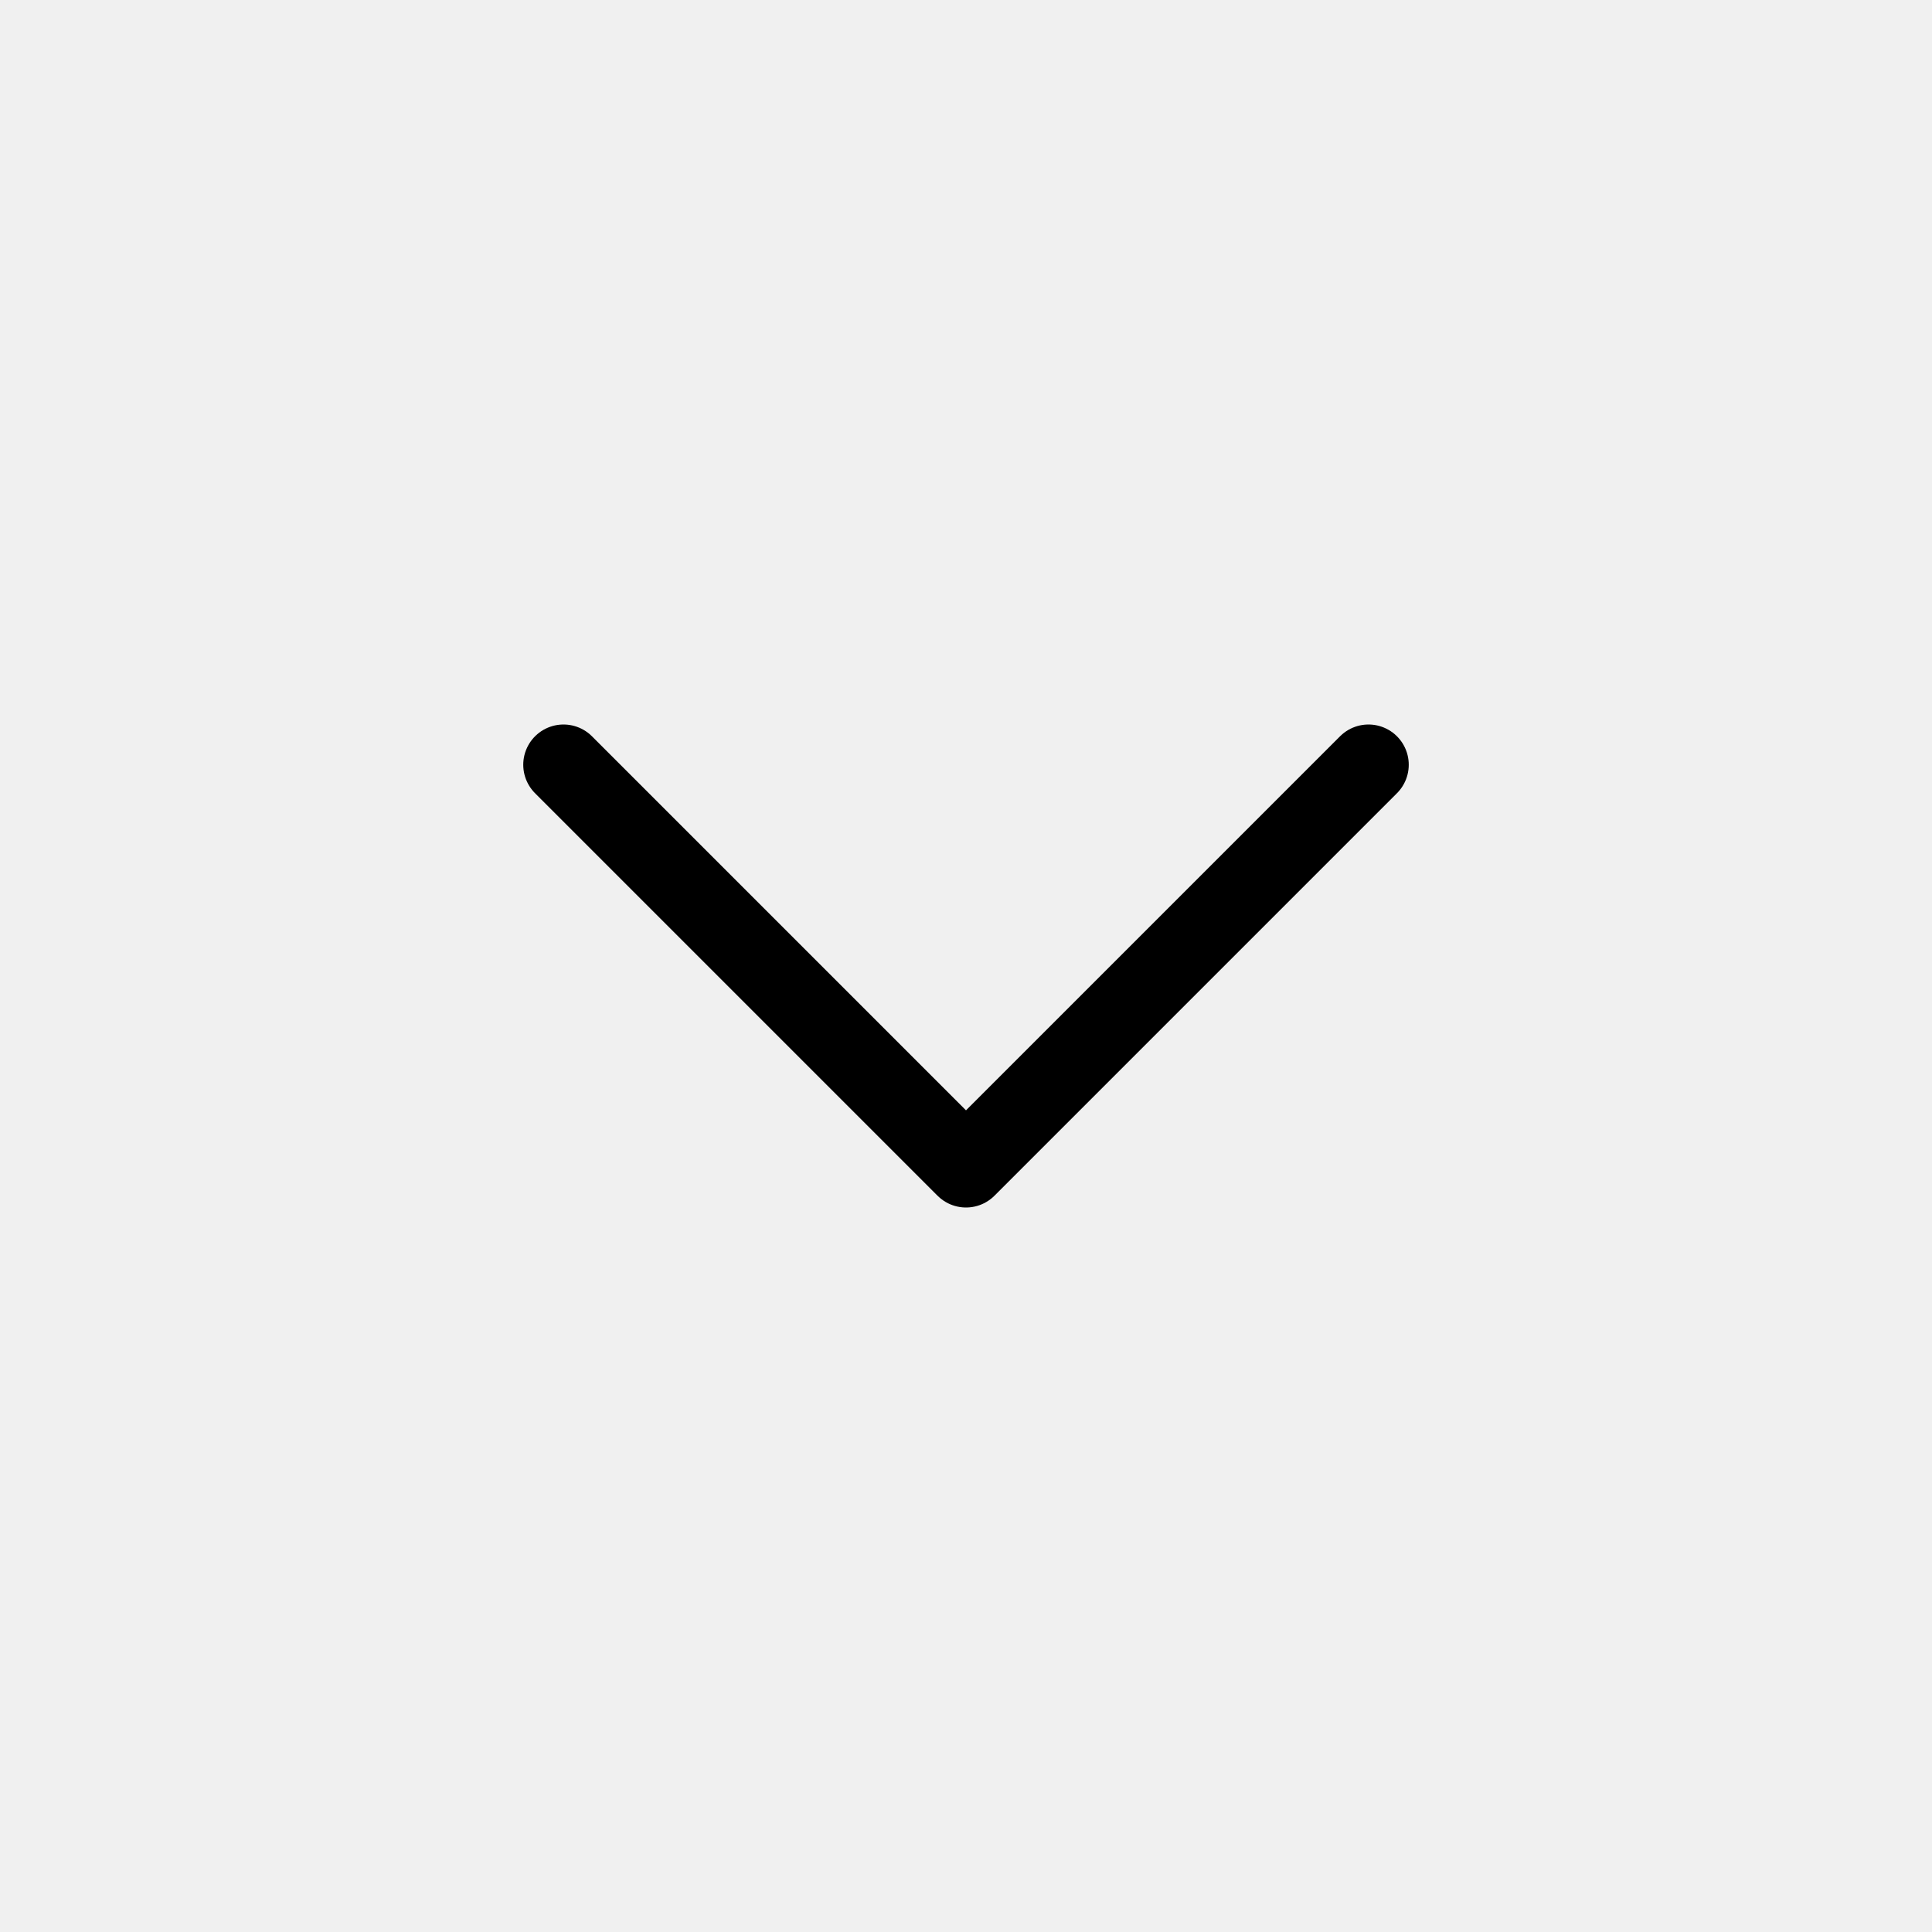
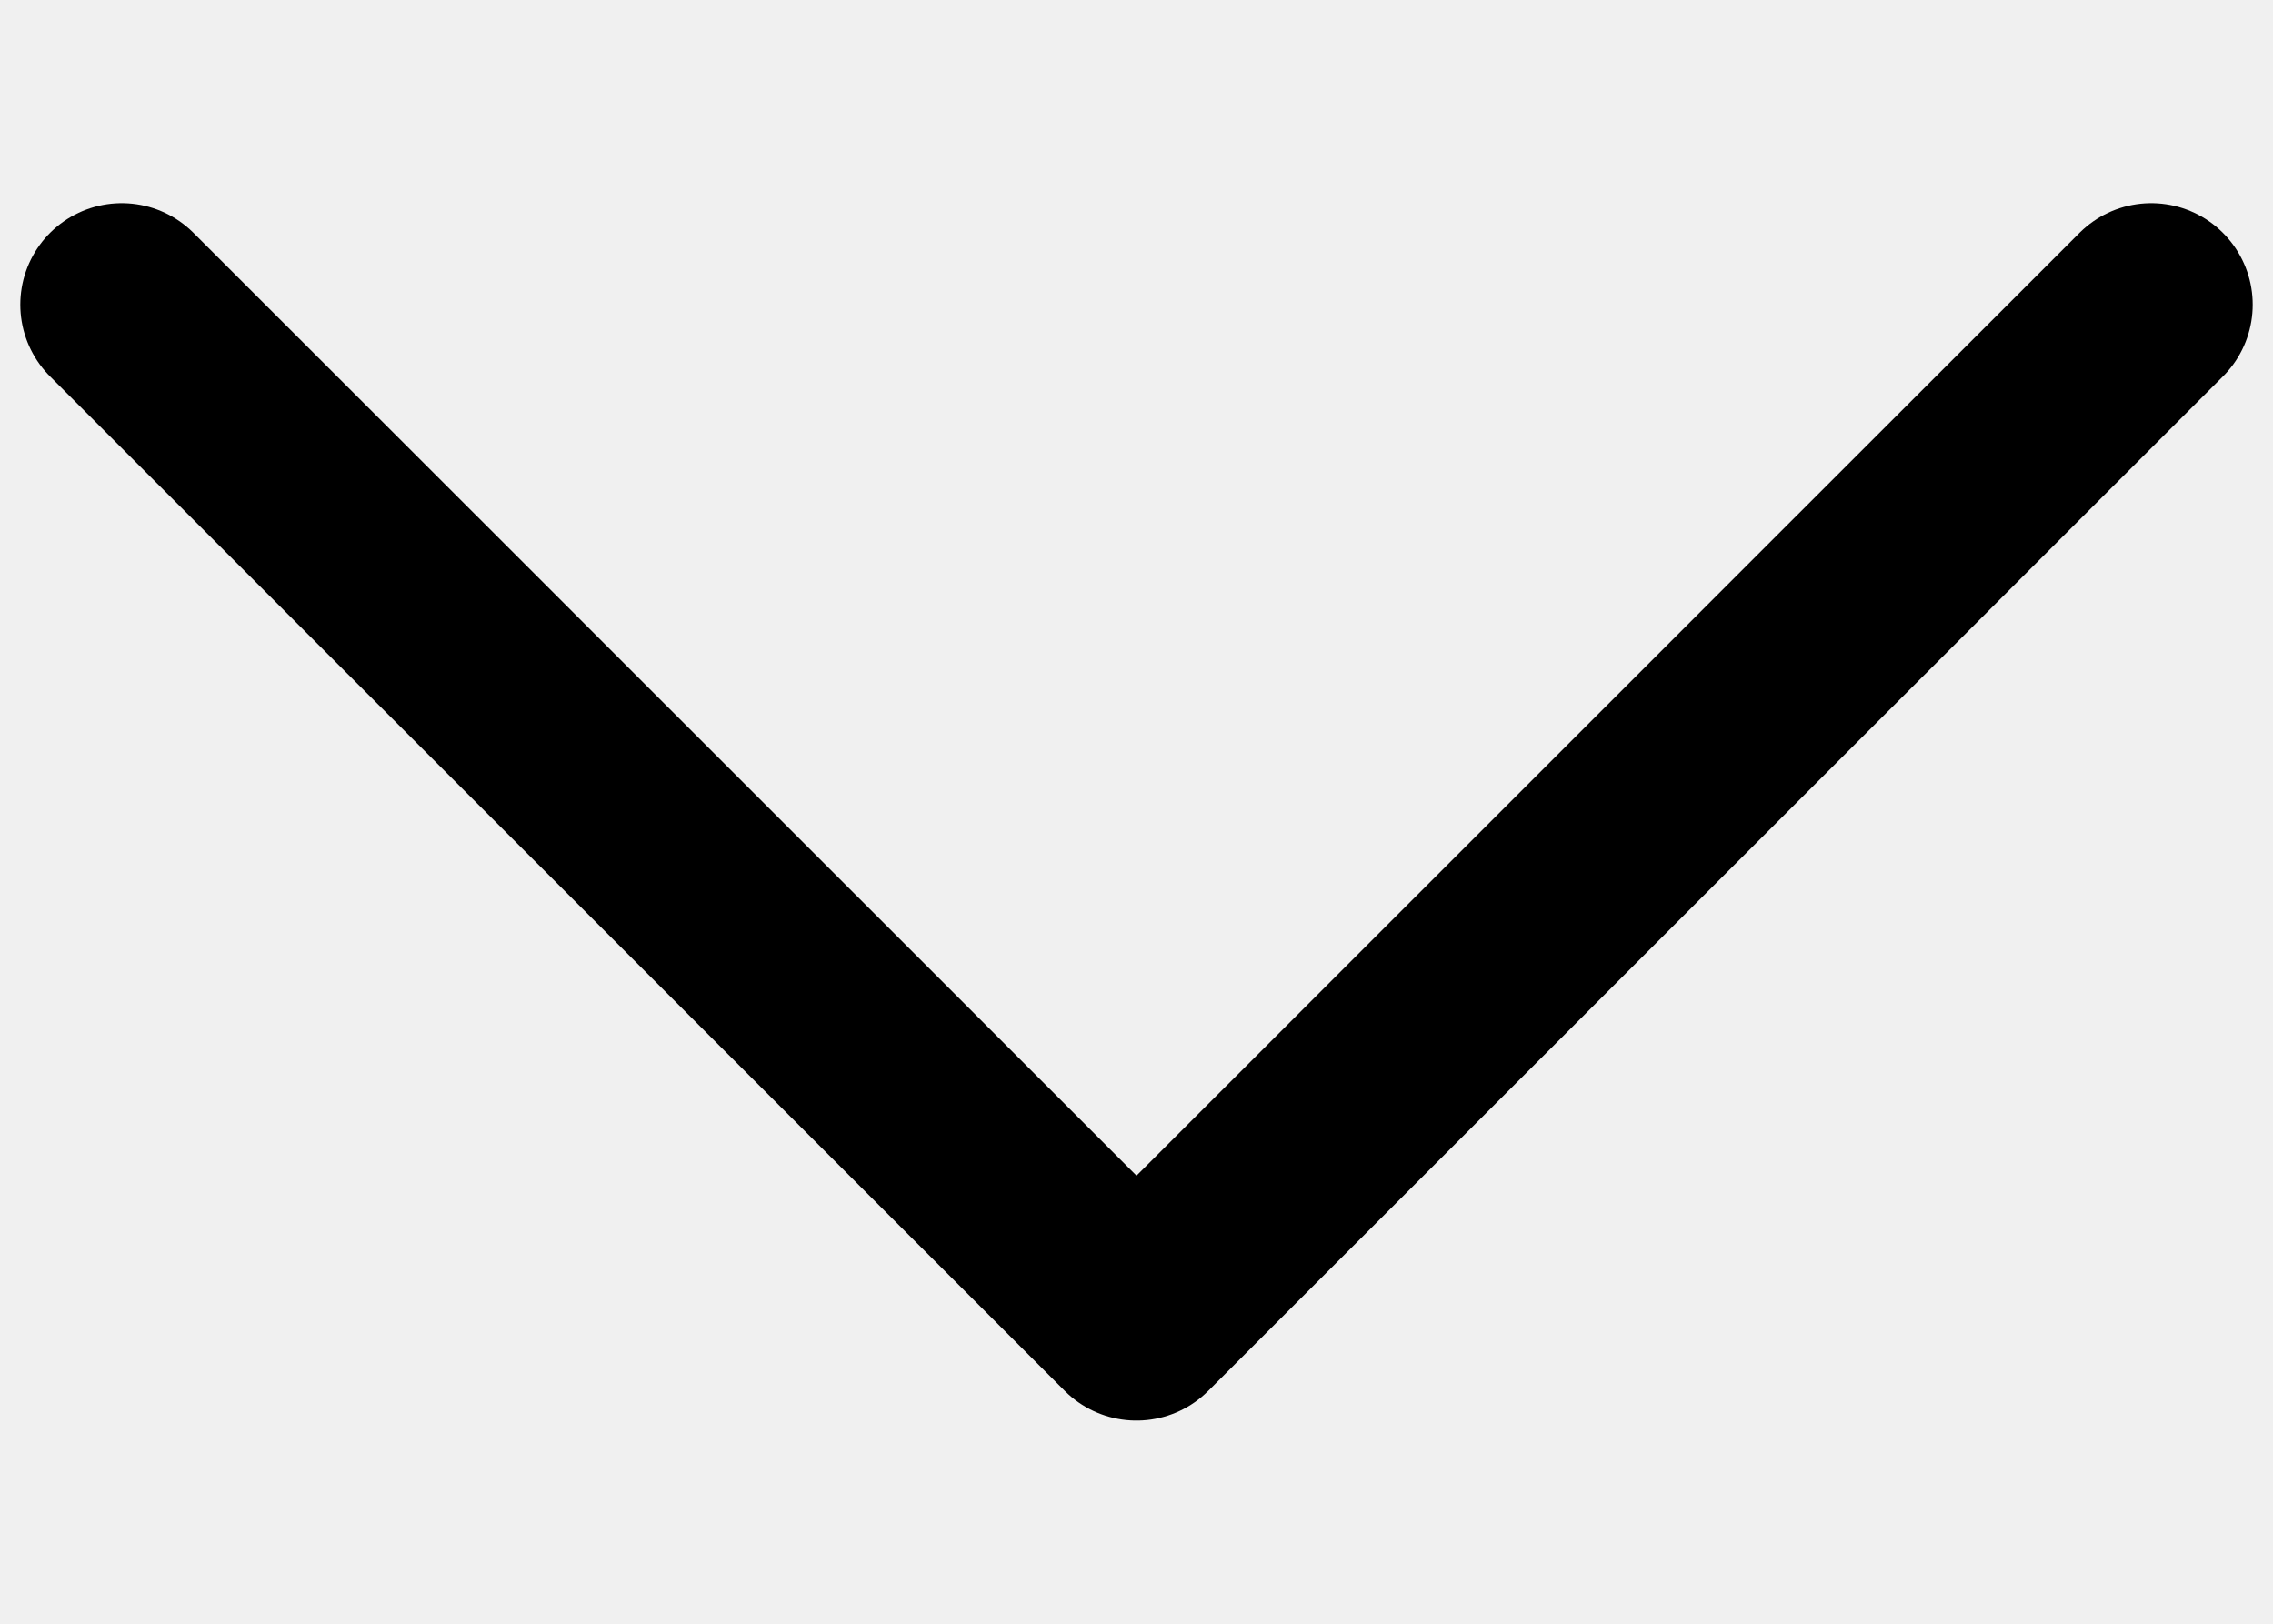
- <svg xmlns="http://www.w3.org/2000/svg" width="15px" height="15px" viewBox="0 0 24 24" fill="none">
-   <rect width="24" height="24" fill="none" />
-   <path d="M17 9.5L12 14.5L7 9.5" stroke="#000000" stroke-linecap="round" stroke-linejoin="round" />
+ <svg xmlns="http://www.w3.org/2000/svg" width="7" height="5" viewBox="0 0 7 5" fill="none">
+   <g clip-path="url(#clip0_367_2)">
+     <path d="M6.625 0.938L3.5 4.062L0.375 0.938" stroke="black" stroke-width="0.625" stroke-linecap="round" stroke-linejoin="round" />
+   </g>
+   <defs>
+     <clipPath id="clip0_367_2">
+       <rect width="7" height="5" fill="white" />
+     </clipPath>
+   </defs>
</svg>
